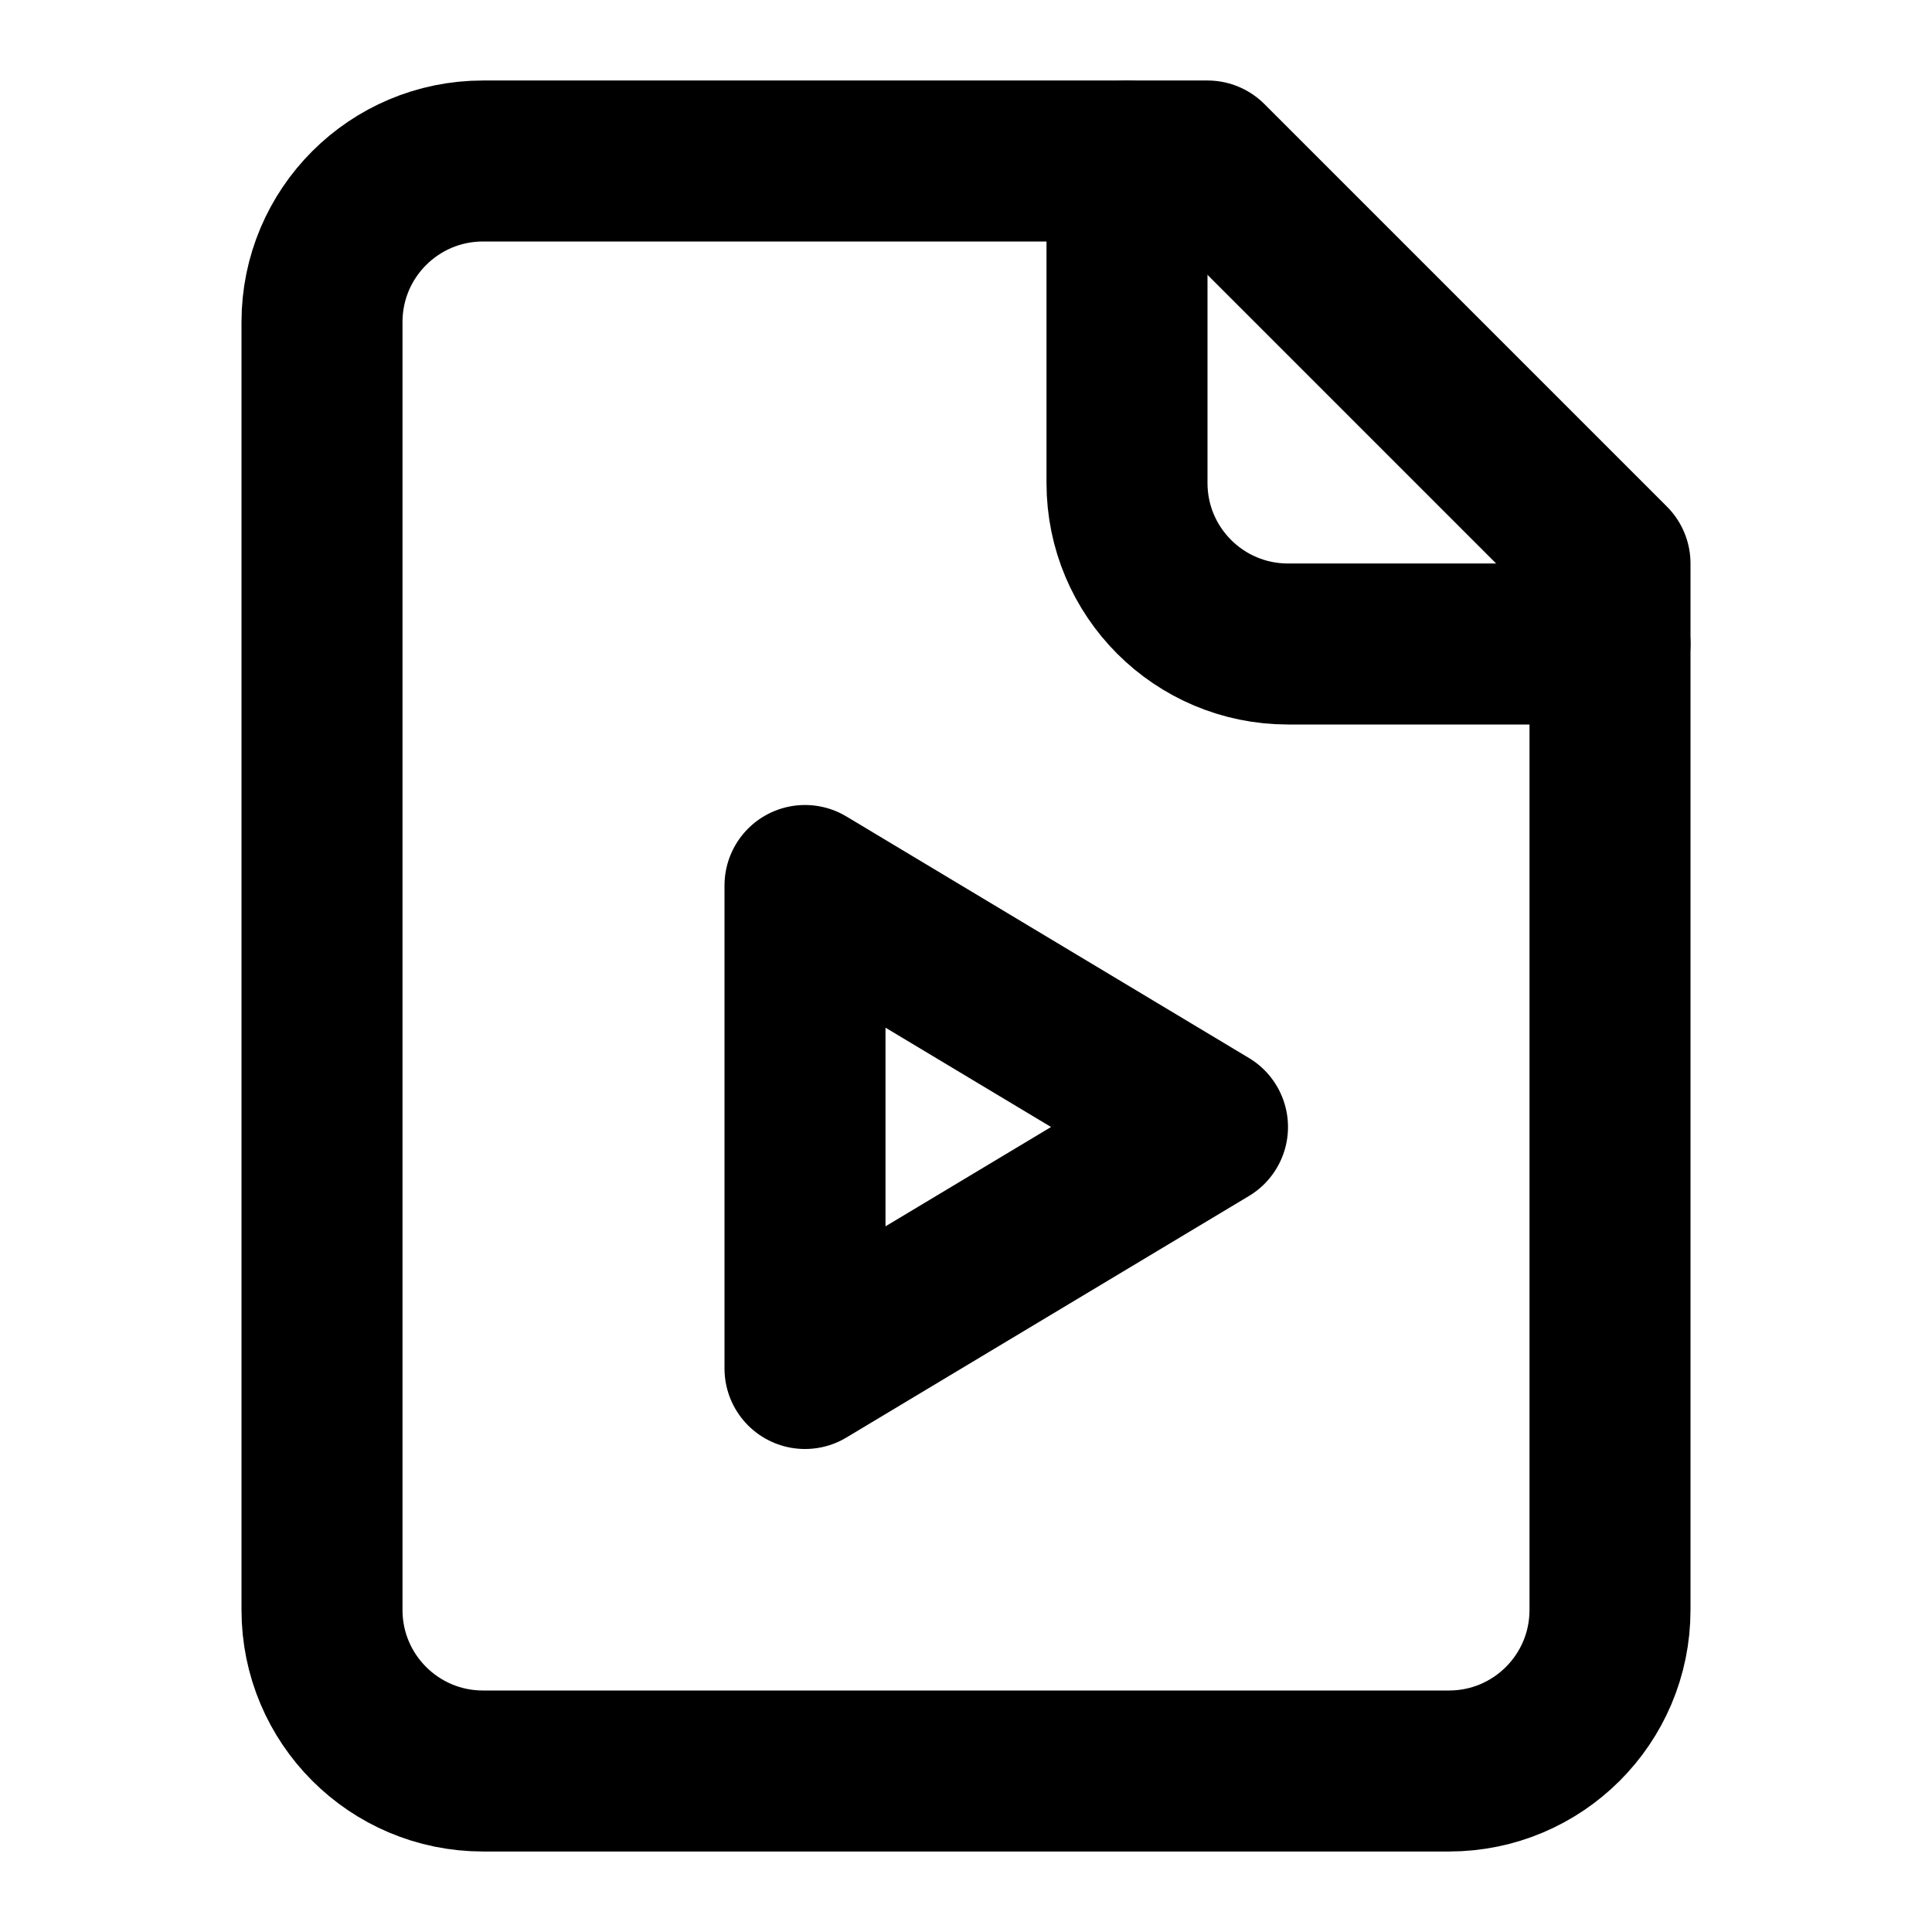
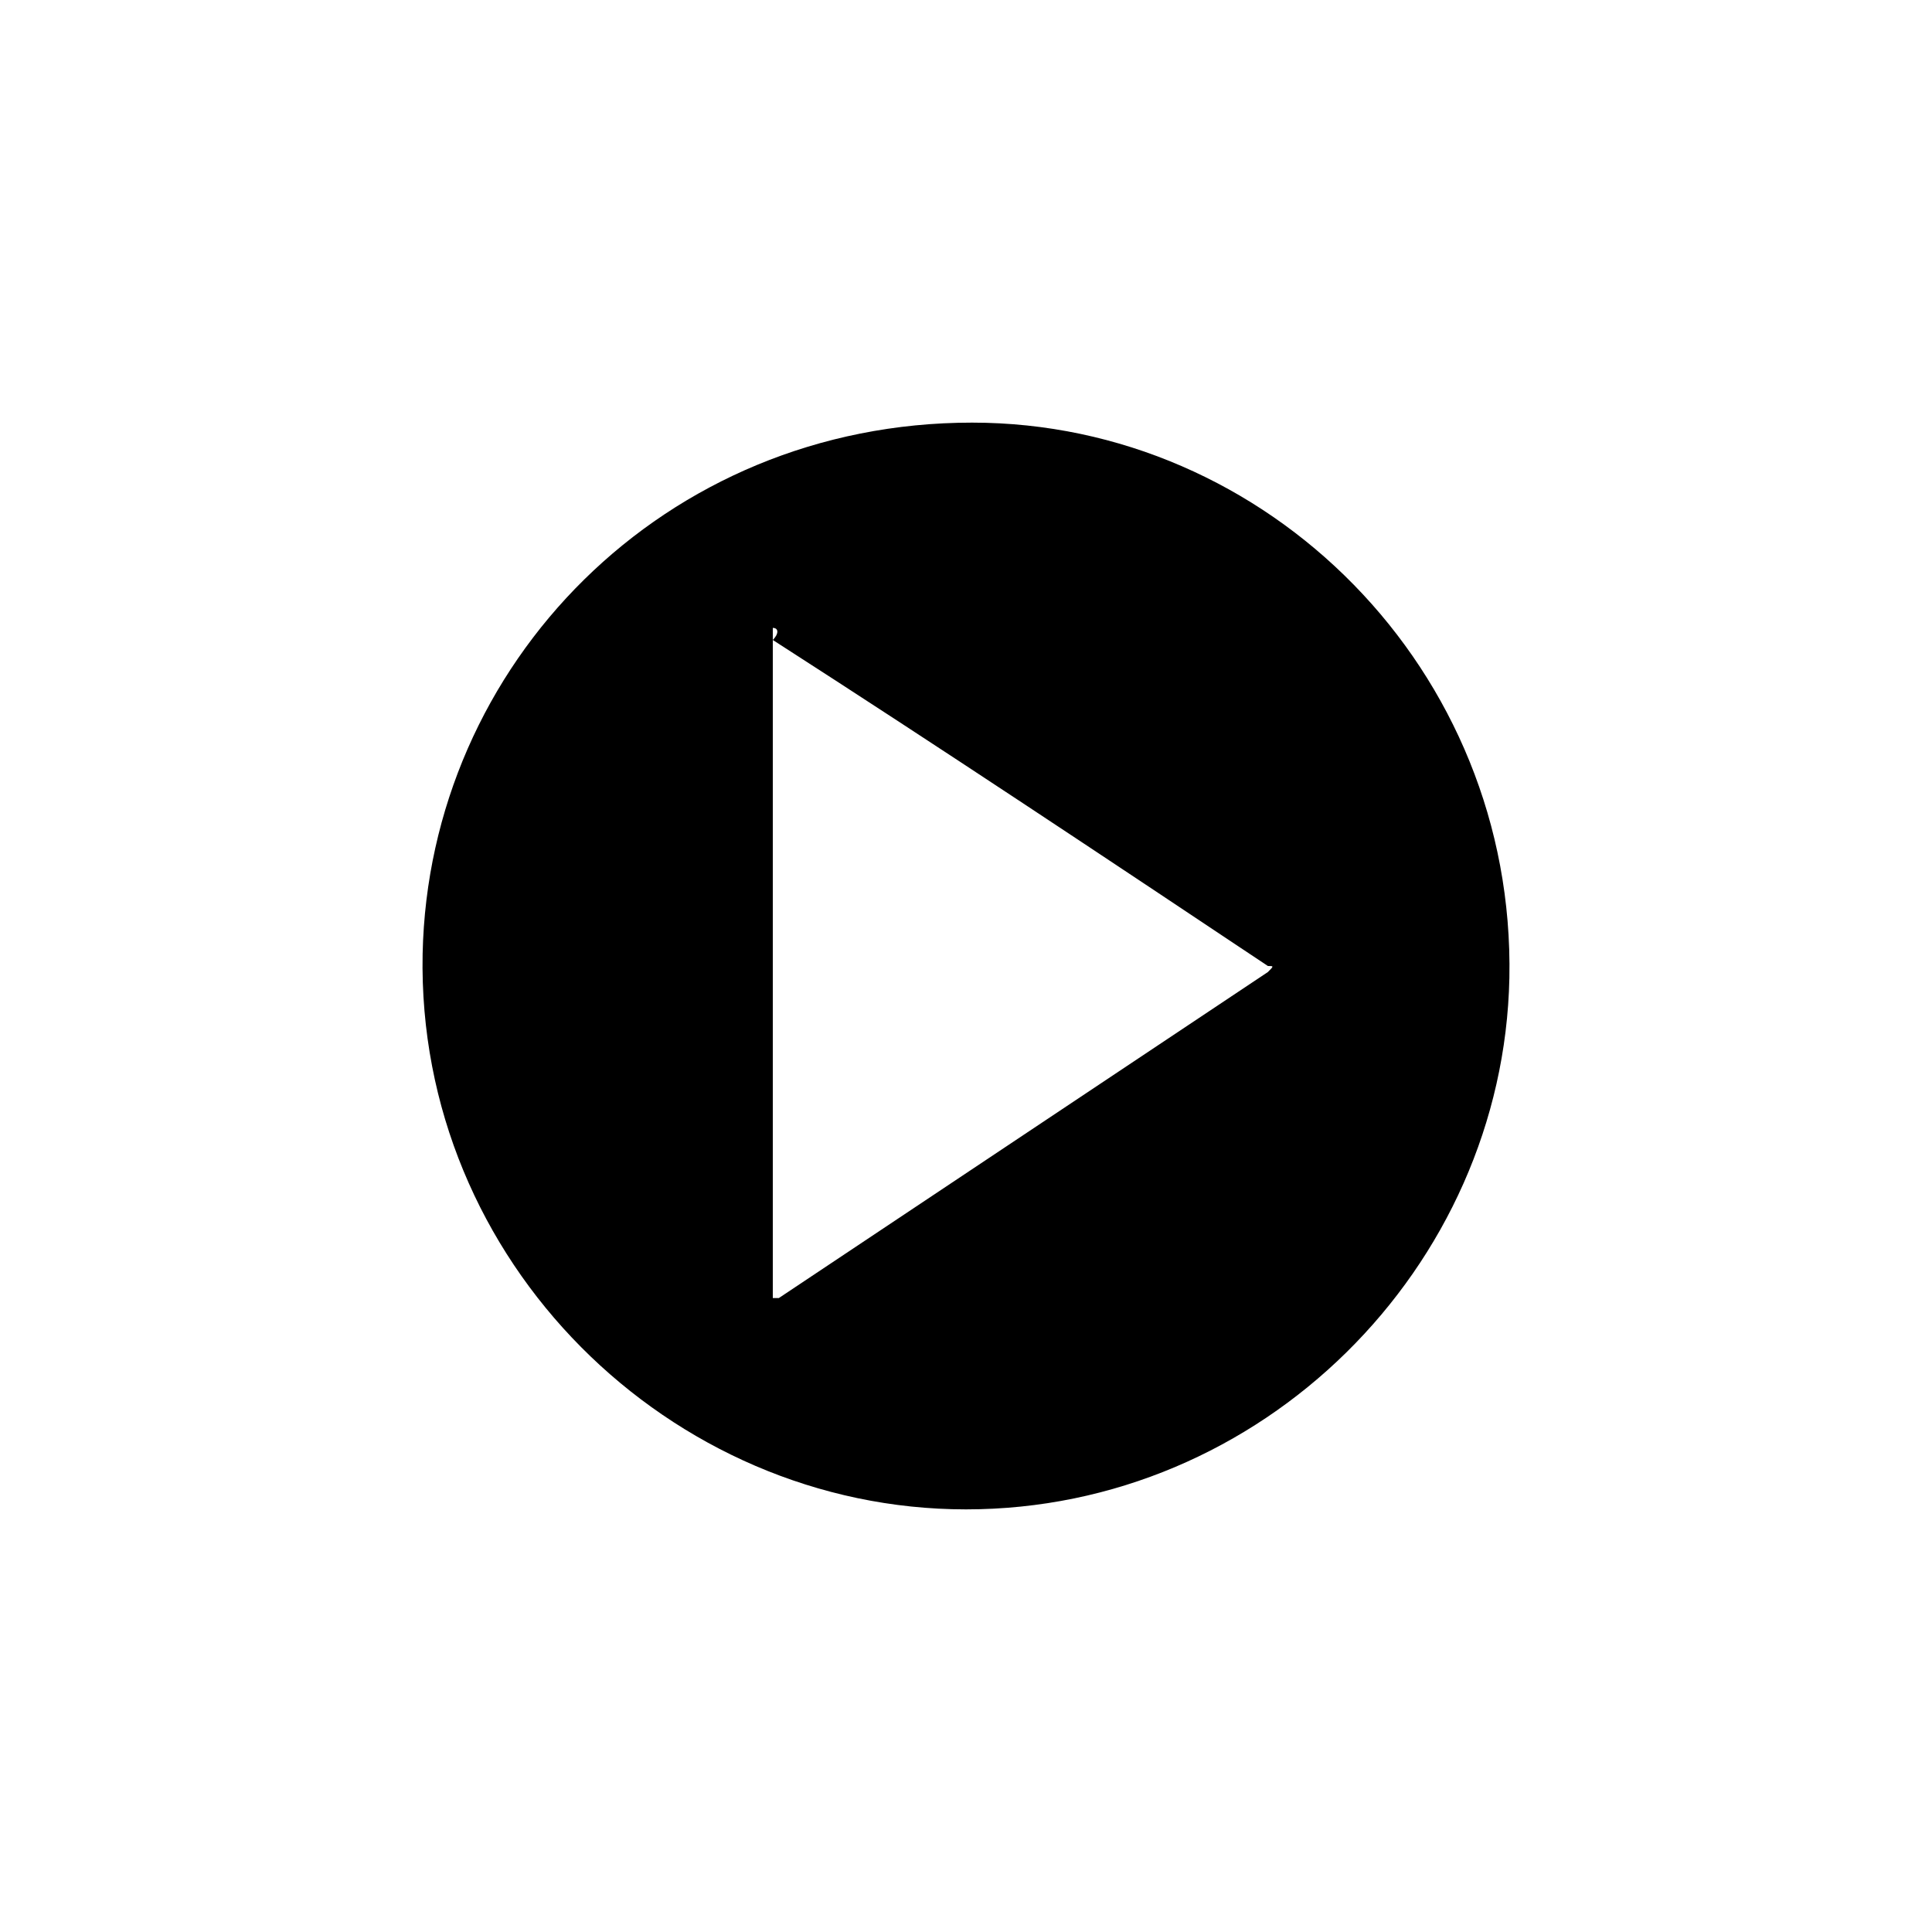
- <svg xmlns="http://www.w3.org/2000/svg" width="24" height="24" viewBox="0 0 24 24" fill="none" stroke="currentColor" stroke-width="2" stroke-linecap="round" stroke-linejoin="round" class="lucide lucide-file-video">
-   <path d="M15 2H6a2 2 0 0 0-2 2v16a2 2 0 0 0 2 2h12a2 2 0 0 0 2-2V7Z" />
-   <path d="M14 2v4a2 2 0 0 0 2 2h4" />
-   <path d="m10 11 5 3-5 3v-6Z" />
+ <svg xmlns="http://www.w3.org/2000/svg" viewBox="0 0 32 32">
+   <path d="M16 25c-4.9 0-9.1-4.1-9-9.2C7.1 11 11 7 16.1 7c4.9 0 9 4.1 8.9 9.2-.1 4.8-4.1 8.8-9 8.8zm-3.2-14.6v11.1h.1l8.1-5.4c.1-.1.1-.1 0-.1-2.7-1.8-5.4-3.6-8.2-5.4.1-.1.1-.2 0-.2z" />
</svg>
